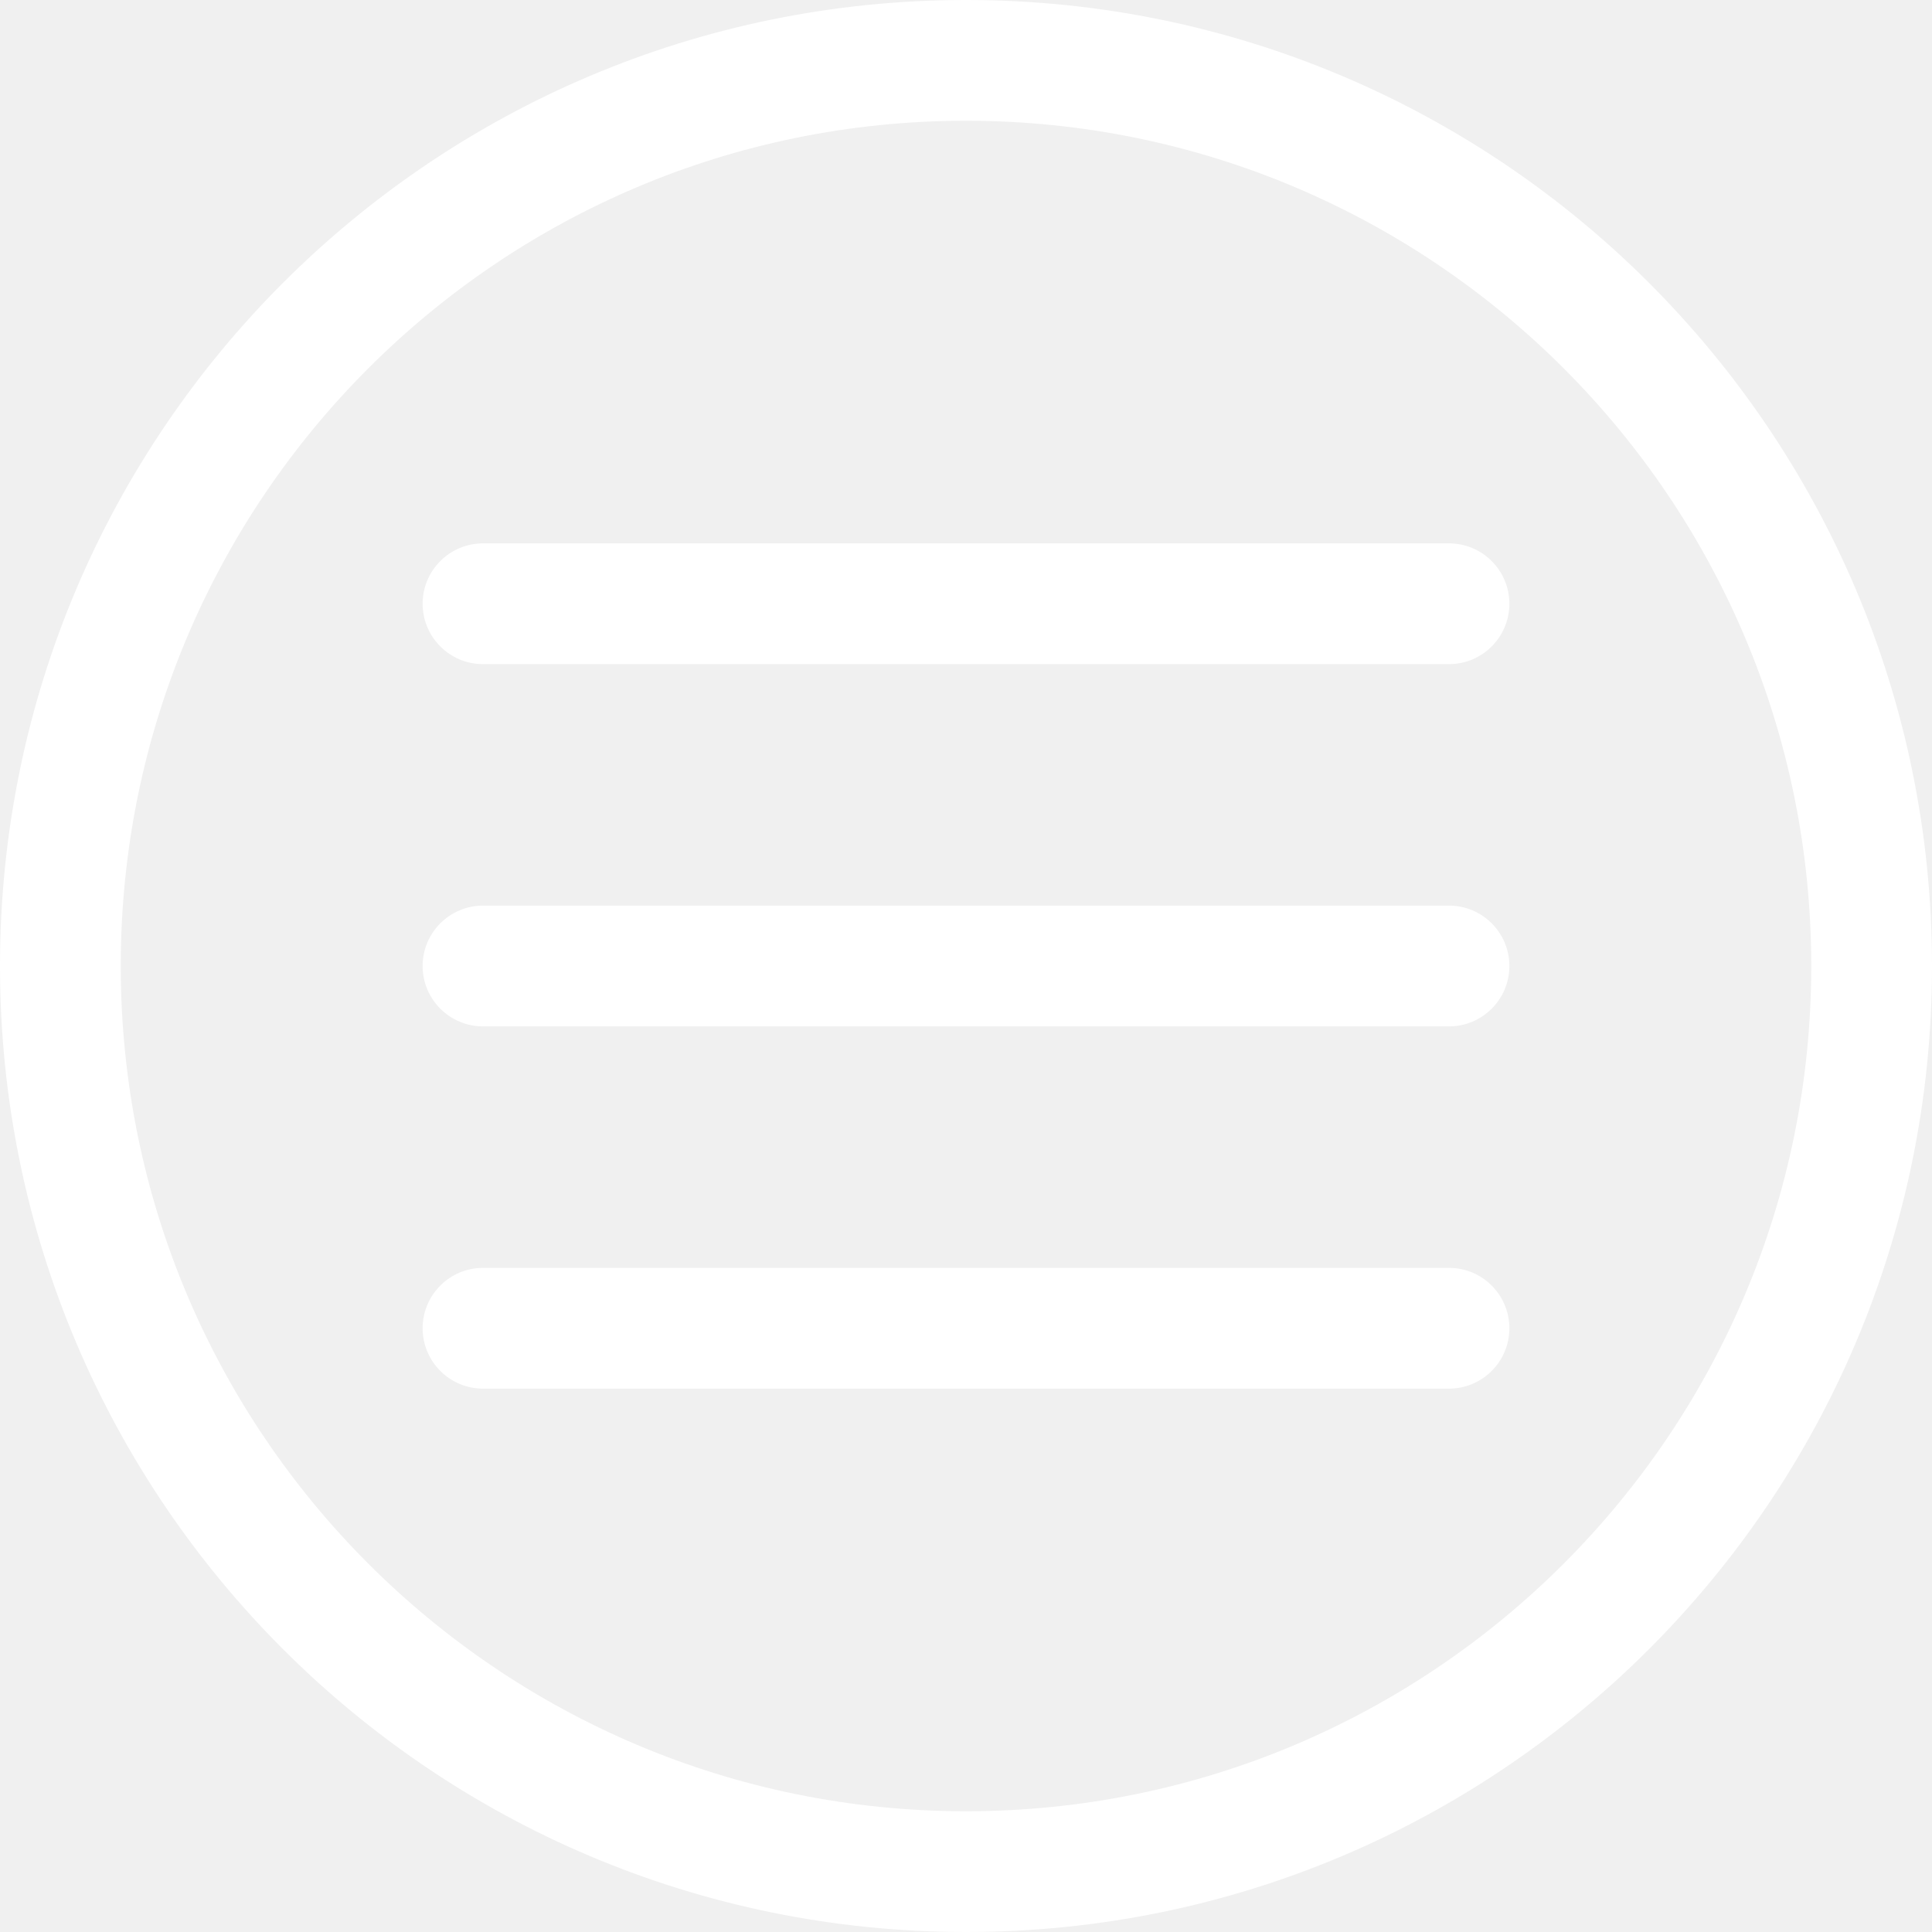
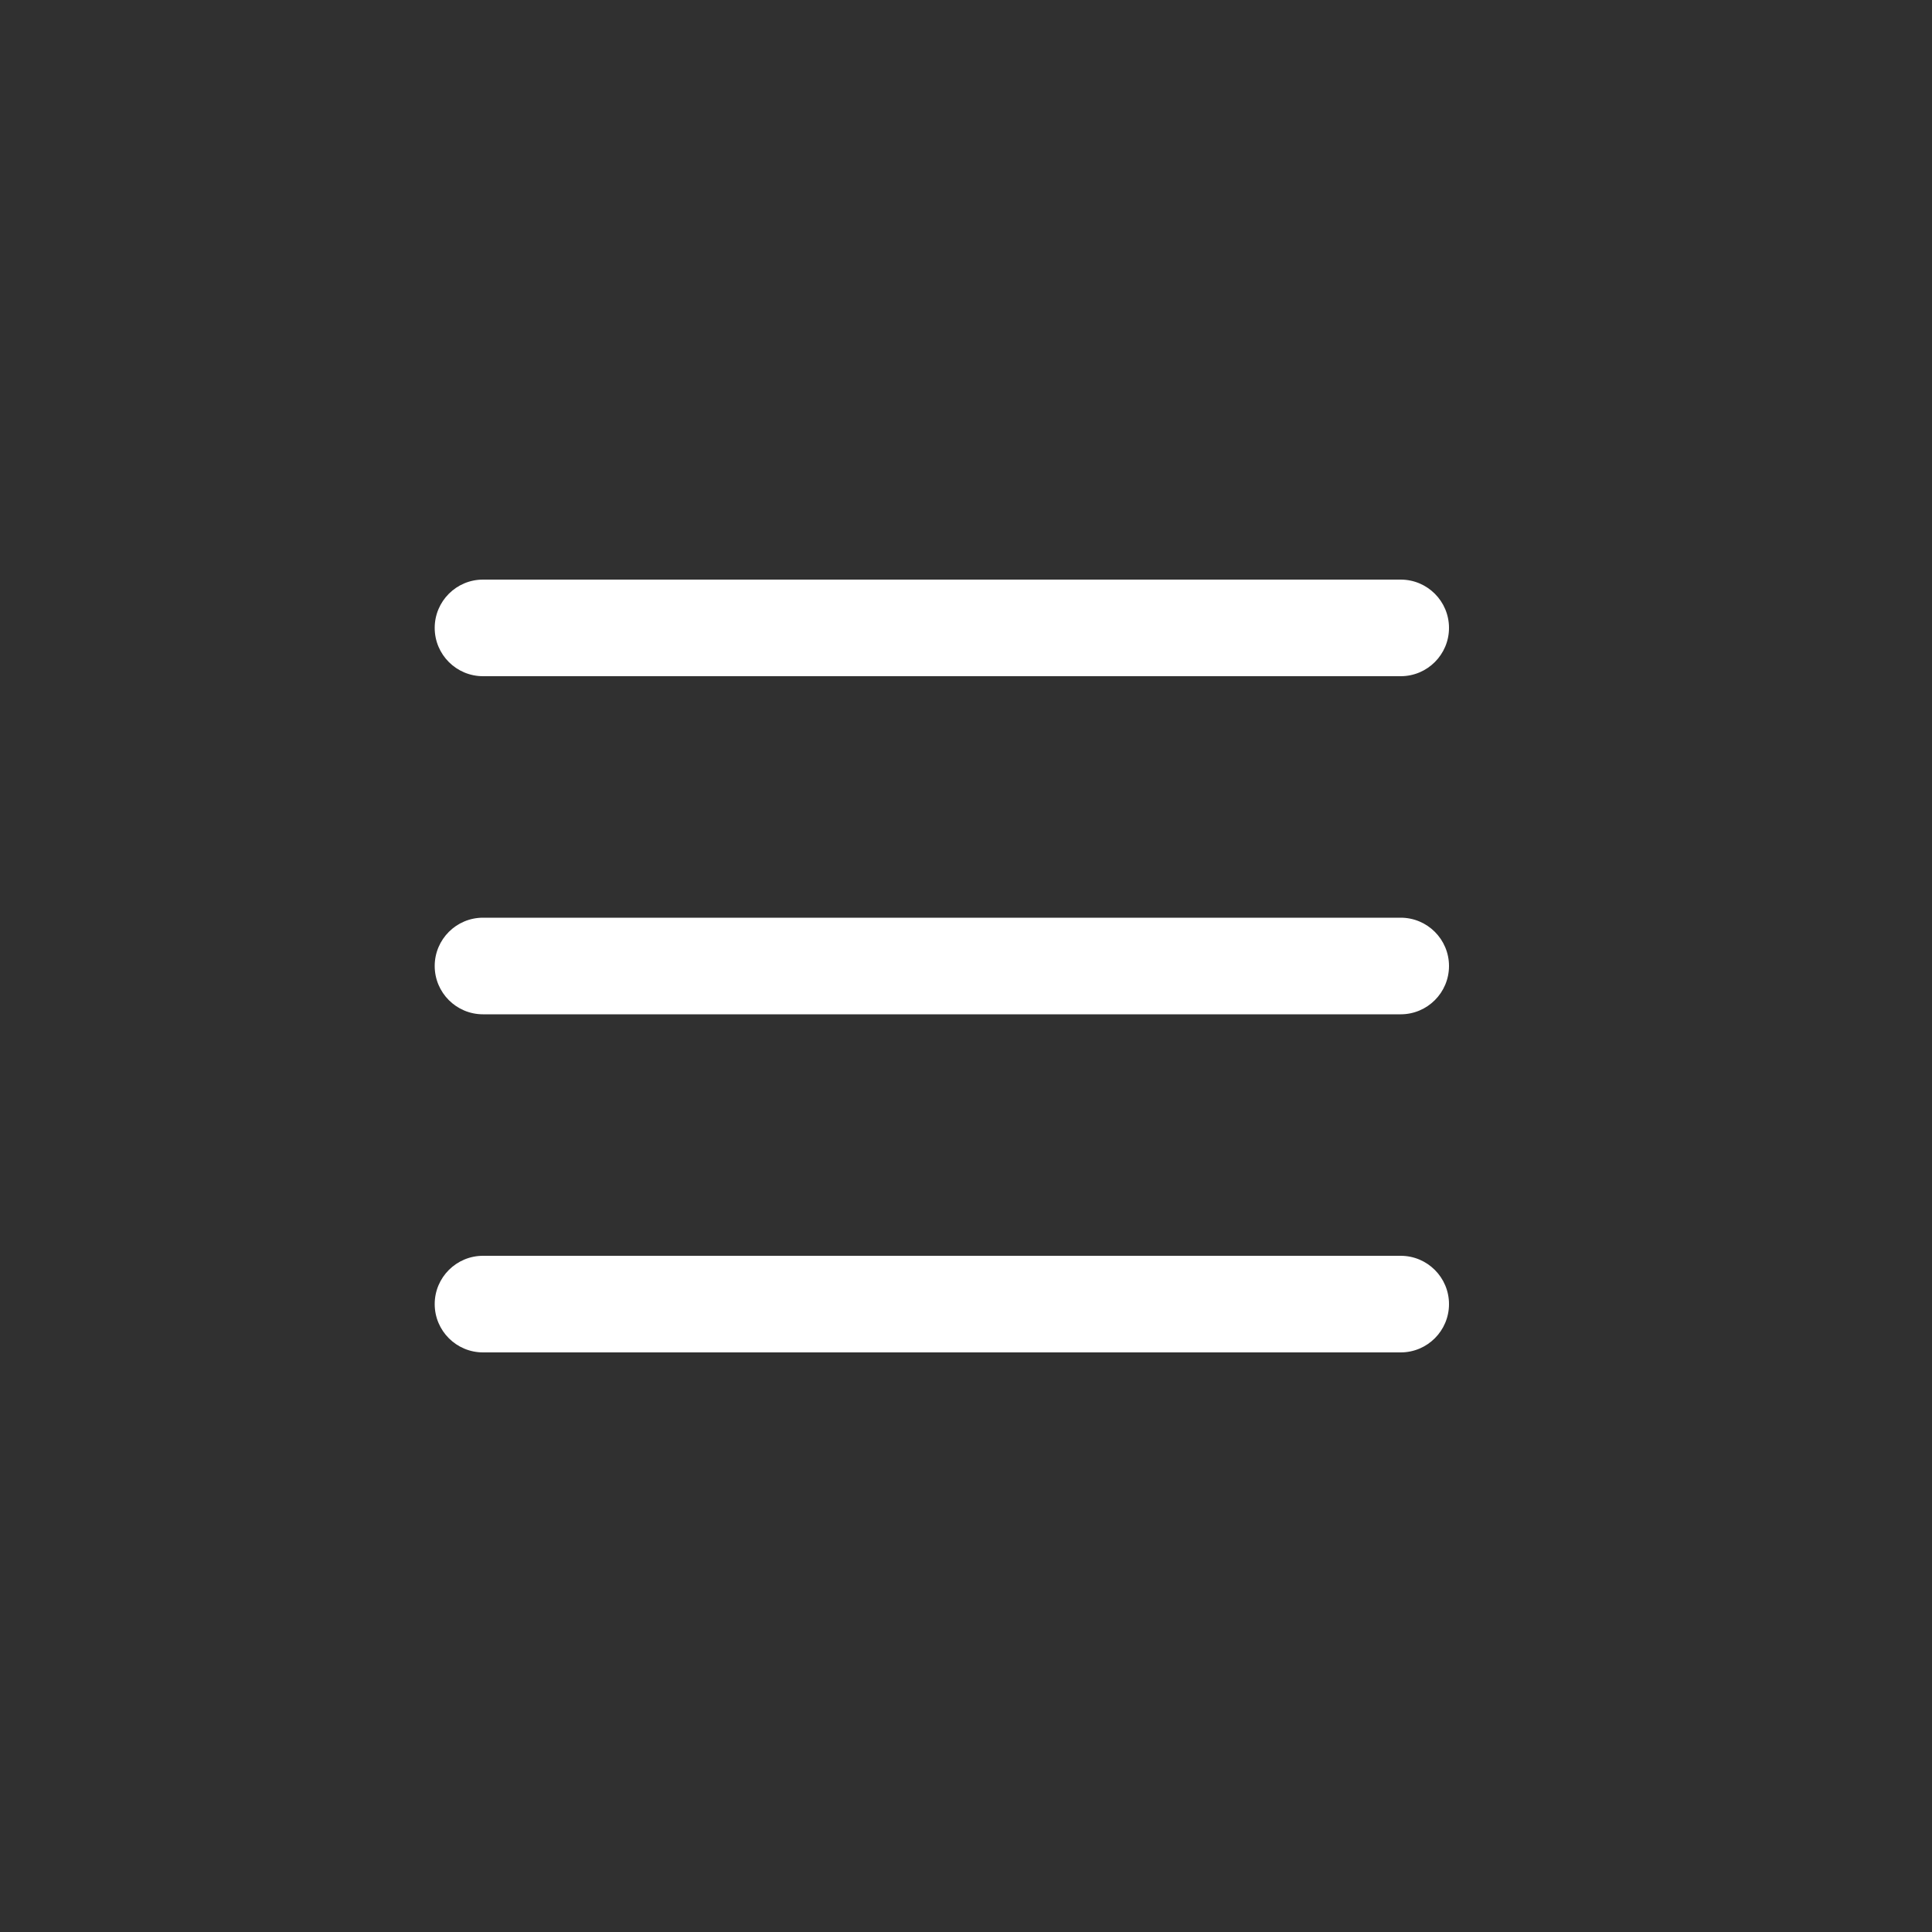
- <svg xmlns="http://www.w3.org/2000/svg" width="32" height="32" viewBox="0 0 32 32" fill="none">
-   <path d="M8 9C7.448 9 7 9.448 7 10C7 10.552 7.448 11 8 11H24C24.552 11 25 10.552 25 10C25 9.448 24.552 9 24 9H8Z" fill="white" />
-   <path d="M7 16C7 15.448 7.448 15 8 15H24C24.552 15 25 15.448 25 16C25 16.552 24.552 17 24 17H8C7.448 17 7 16.552 7 16Z" fill="white" />
-   <path d="M8 21C7.448 21 7 21.448 7 22C7 22.552 7.448 23 8 23H24C24.552 23 25 22.552 25 22C25 21.448 24.552 21 24 21H8Z" fill="white" />
-   <path fill-rule="evenodd" clip-rule="evenodd" d="M0 16C0 24.837 7.163 32 16 32C24.837 32 32 24.837 32 16C32 7.163 24.837 0 16 0C7.163 0 0 7.163 0 16ZM2 16C2 8.268 8.268 2 16 2C23.732 2 30 8.268 30 16C30 23.732 23.732 30 16 30C8.268 30 2 23.732 2 16Z" fill="white" />
+ <svg xmlns="http://www.w3.org/2000/svg" width="40" height="40" viewBox="0 0 40 40" fill="none">
+   <path d="M0 0H40V40H0V0Z" fill="#303030" />
+   <path d="M9 13C9 12.448 9.448 12 10 12H29C29.552 12 30 12.448 30 13C30 13.552 29.552 14 29 14H10C9.448 14 9 13.552 9 13Z" fill="white" />
+   <path d="M9 20C9 19.448 9.448 19 10 19H29C29.552 19 30 19.448 30 20C30 20.552 29.552 21 29 21H10C9.448 21 9 20.552 9 20Z" fill="white" />
+   <path d="M9 27C9 26.448 9.448 26 10 26H29C29.552 26 30 26.448 30 27C30 27.552 29.552 28 29 28H10C9.448 28 9 27.552 9 27Z" fill="white" />
</svg>
